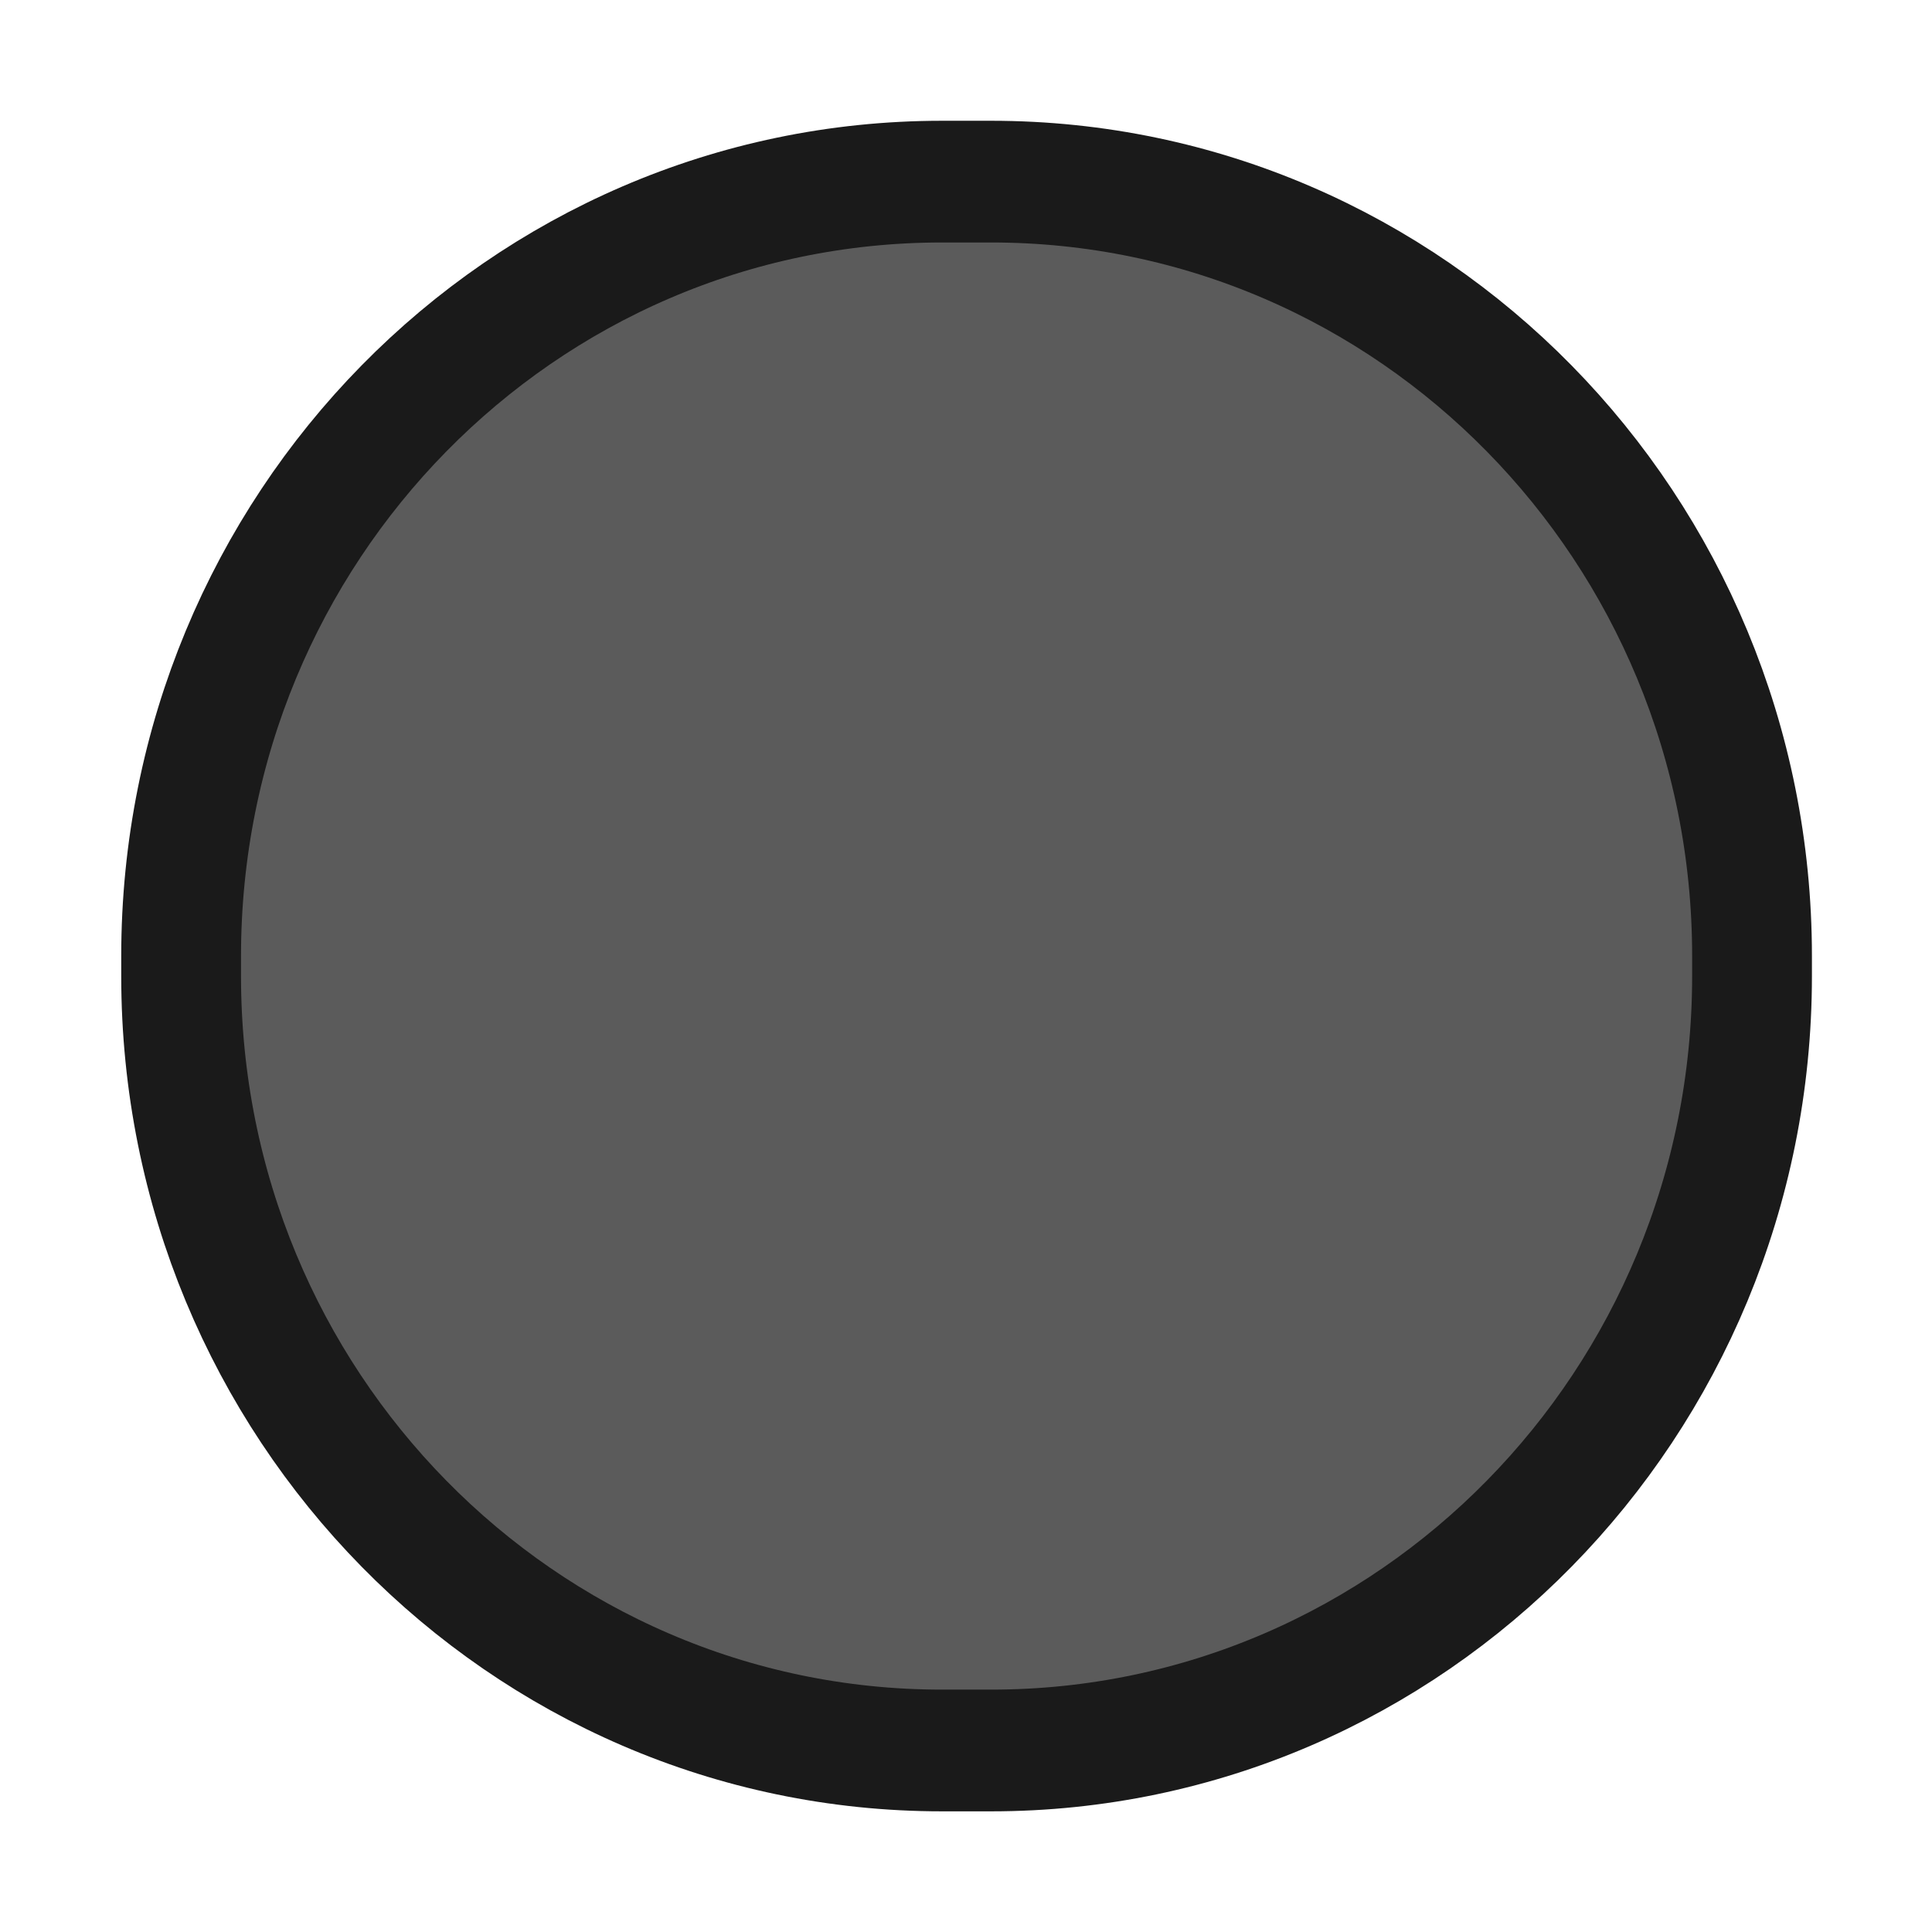
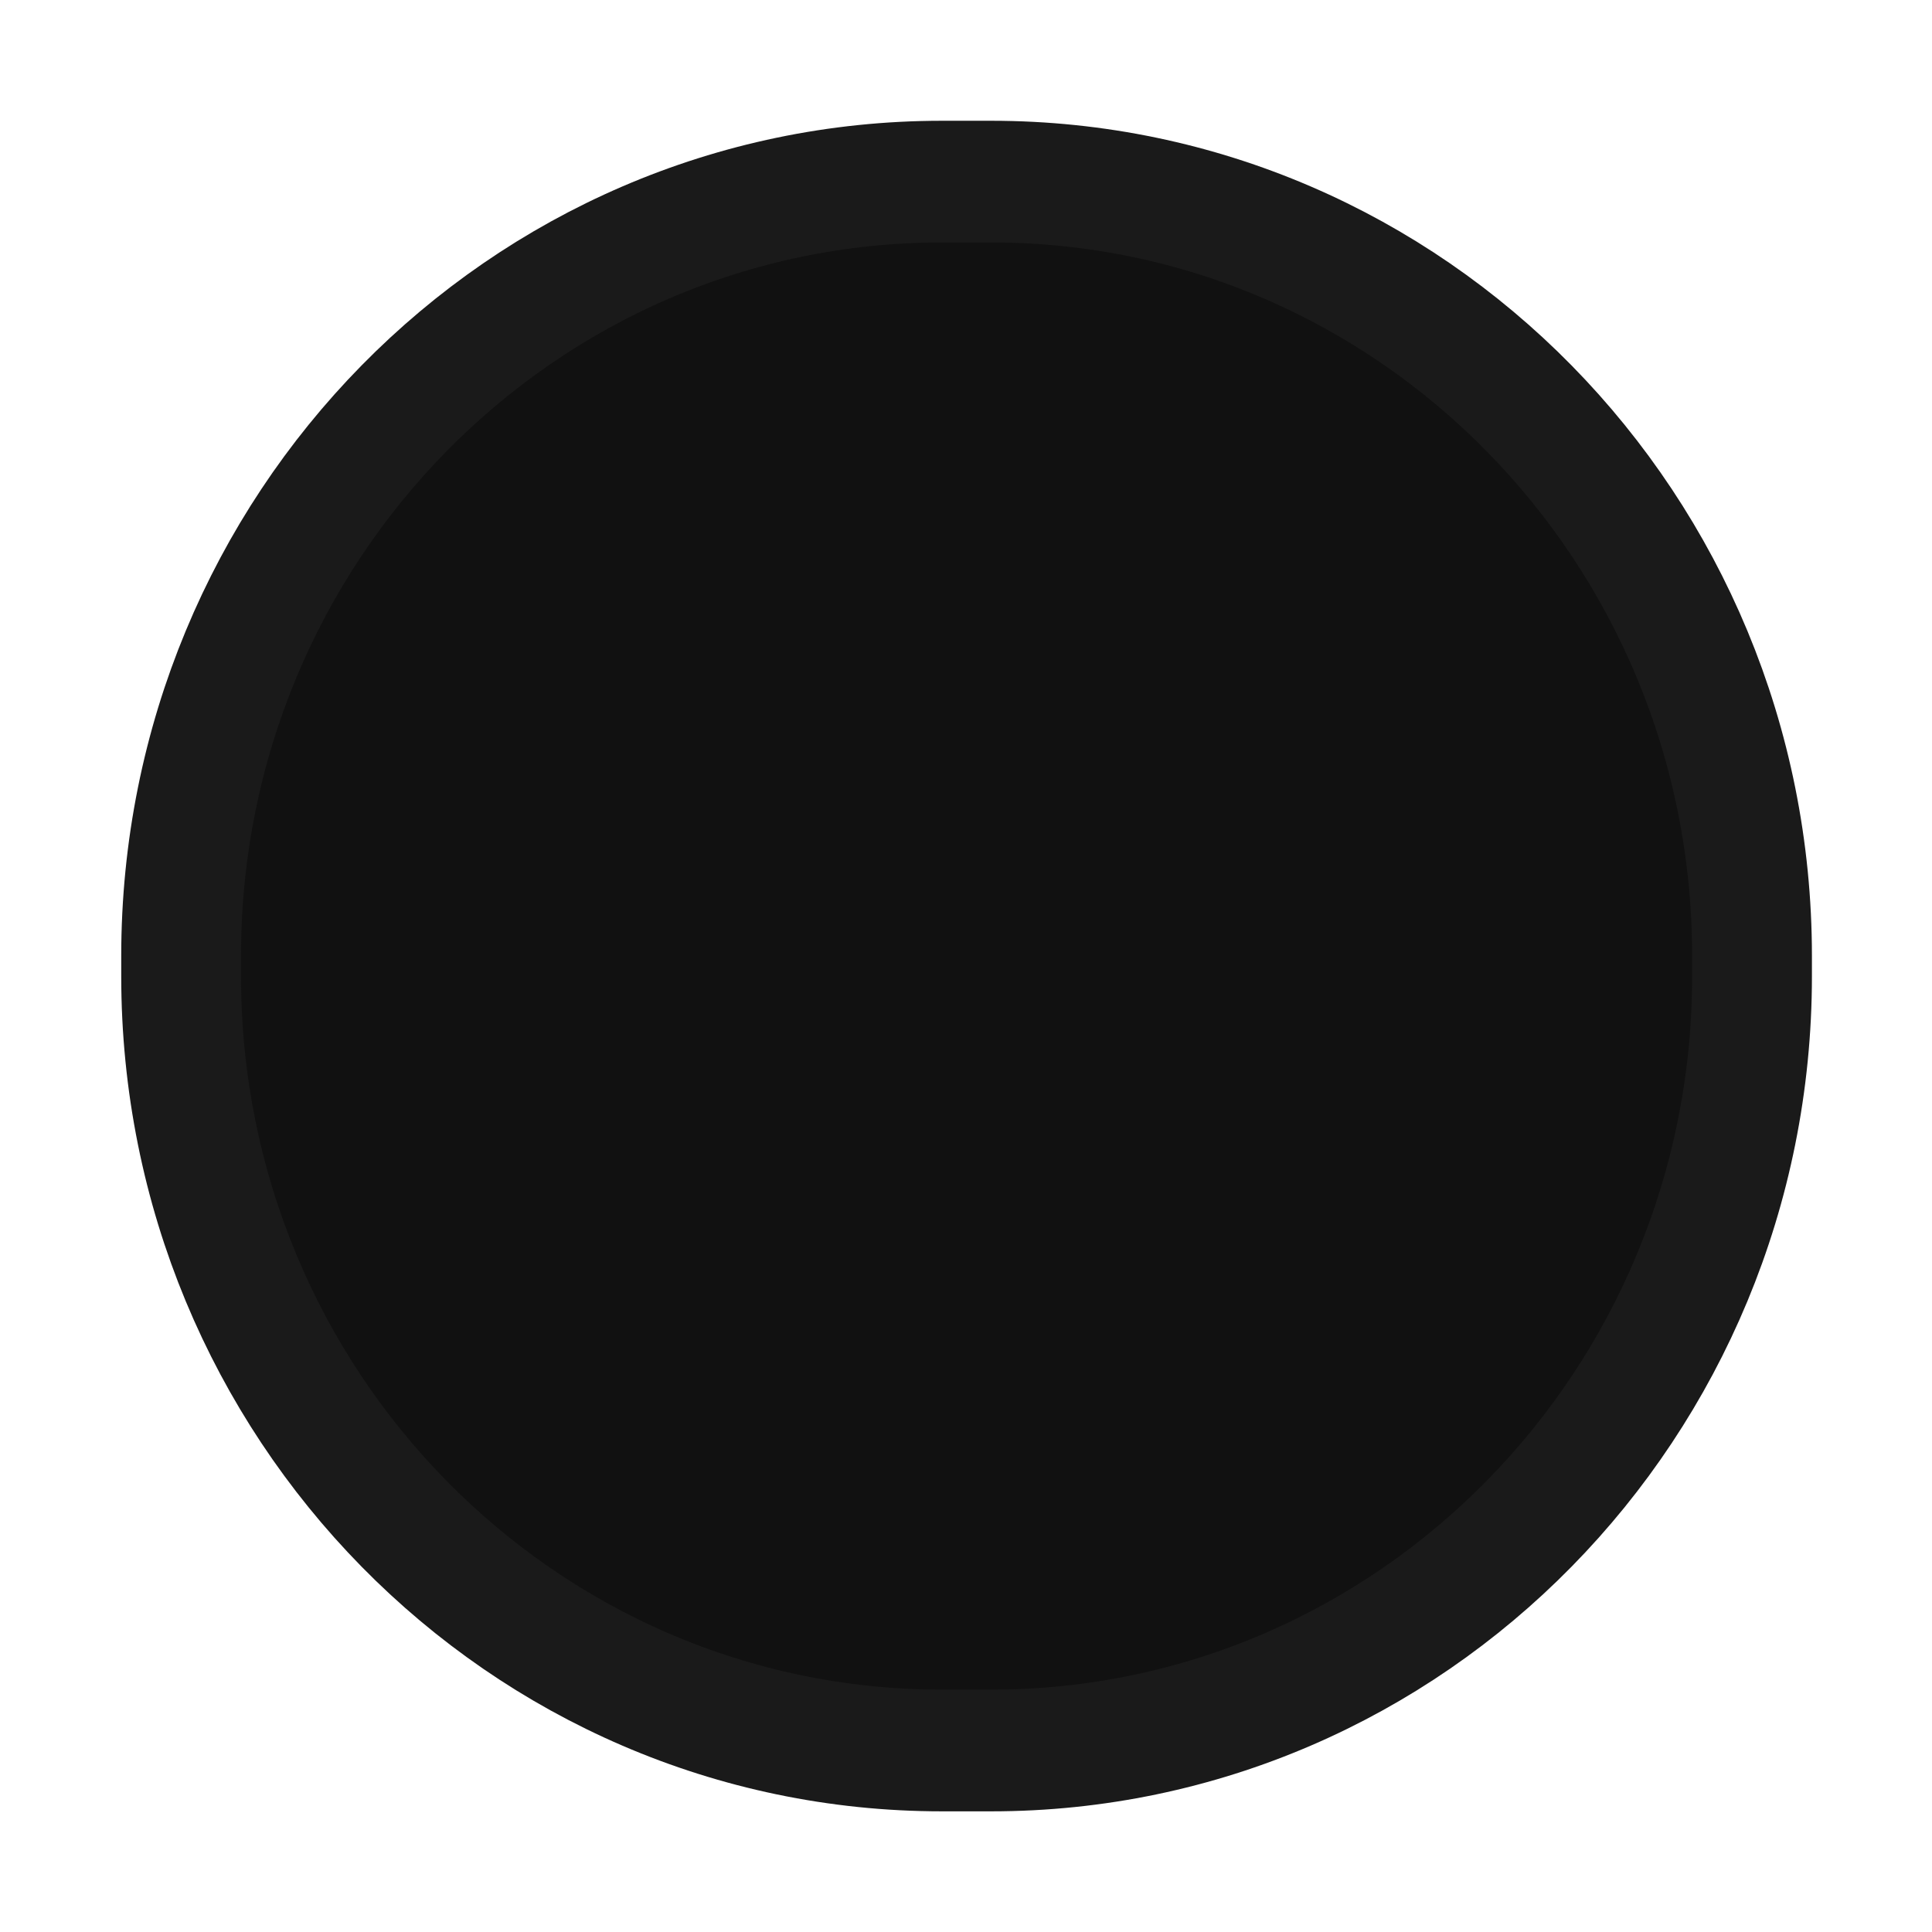
<svg xmlns="http://www.w3.org/2000/svg" width="16" height="16" viewBox="0 0 4.233 4.233" version="1.1" id="svg1829">
  <defs id="defs1823" />
  <g id="layer1" transform="translate(0,-292.7667)">
    <g transform="matrix(0.2645833,0,0,0.2645833,-25.66345,292.6708)" style="display:inline;opacity:1" id="radio-unchecked">
      <g id="g10964-4">
        <g style="display:inline" id="radio-unchecked2-6" transform="matrix(0.9361725,0,0,0.93566,-96.78315,-244.7608)">
          <rect style="color:#000000;display:inline;overflow:visible;visibility:visible;fill:none;stroke:none;stroke-width:2;marker:none;enable-background:accumulate" id="rect14348-4-3" width="17.091" height="17.1" x="206.991" y="261.979" />
          <g id="g7025-3">
            <g style="display:inline" id="g5489-2-9-3-8" transform="matrix(0.5089163,0,0,0.5173982,181.7932,197.5643)">
              <g id="g5428-8-1-7-83">
-                 <rect ry="13.246" style="color:#000000;display:inline;overflow:visible;visibility:visible;fill:#5b5b5b;fill-opacity:1;fill-rule:nonzero;stroke:#1a1a1a;stroke-width:2.082;stroke-linecap:butt;stroke-linejoin:round;stroke-miterlimit:4;stroke-dasharray:none;stroke-dashoffset:0;stroke-opacity:1;marker:none;enable-background:accumulate" id="rect5147-9-1-7-7" width="27.304" height="26.836" x="52.66" y="127.604" rx="13.224" />
+                 <rect ry="13.246" style="color:#000000;display:inline;overflow:visible;visibility:visible;fill:#111111;fill-opacity:1;fill-rule:nonzero;stroke:#1a1a1a;stroke-width:2.082;stroke-linecap:butt;stroke-linejoin:round;stroke-miterlimit:4;stroke-dasharray:none;stroke-dashoffset:0;stroke-opacity:1;marker:none;enable-background:accumulate" id="rect5147-9-1-7-7" width="27.304" height="26.836" x="52.66" y="127.604" rx="13.224" />
              </g>
            </g>
          </g>
        </g>
      </g>
    </g>
  </g>
</svg>
